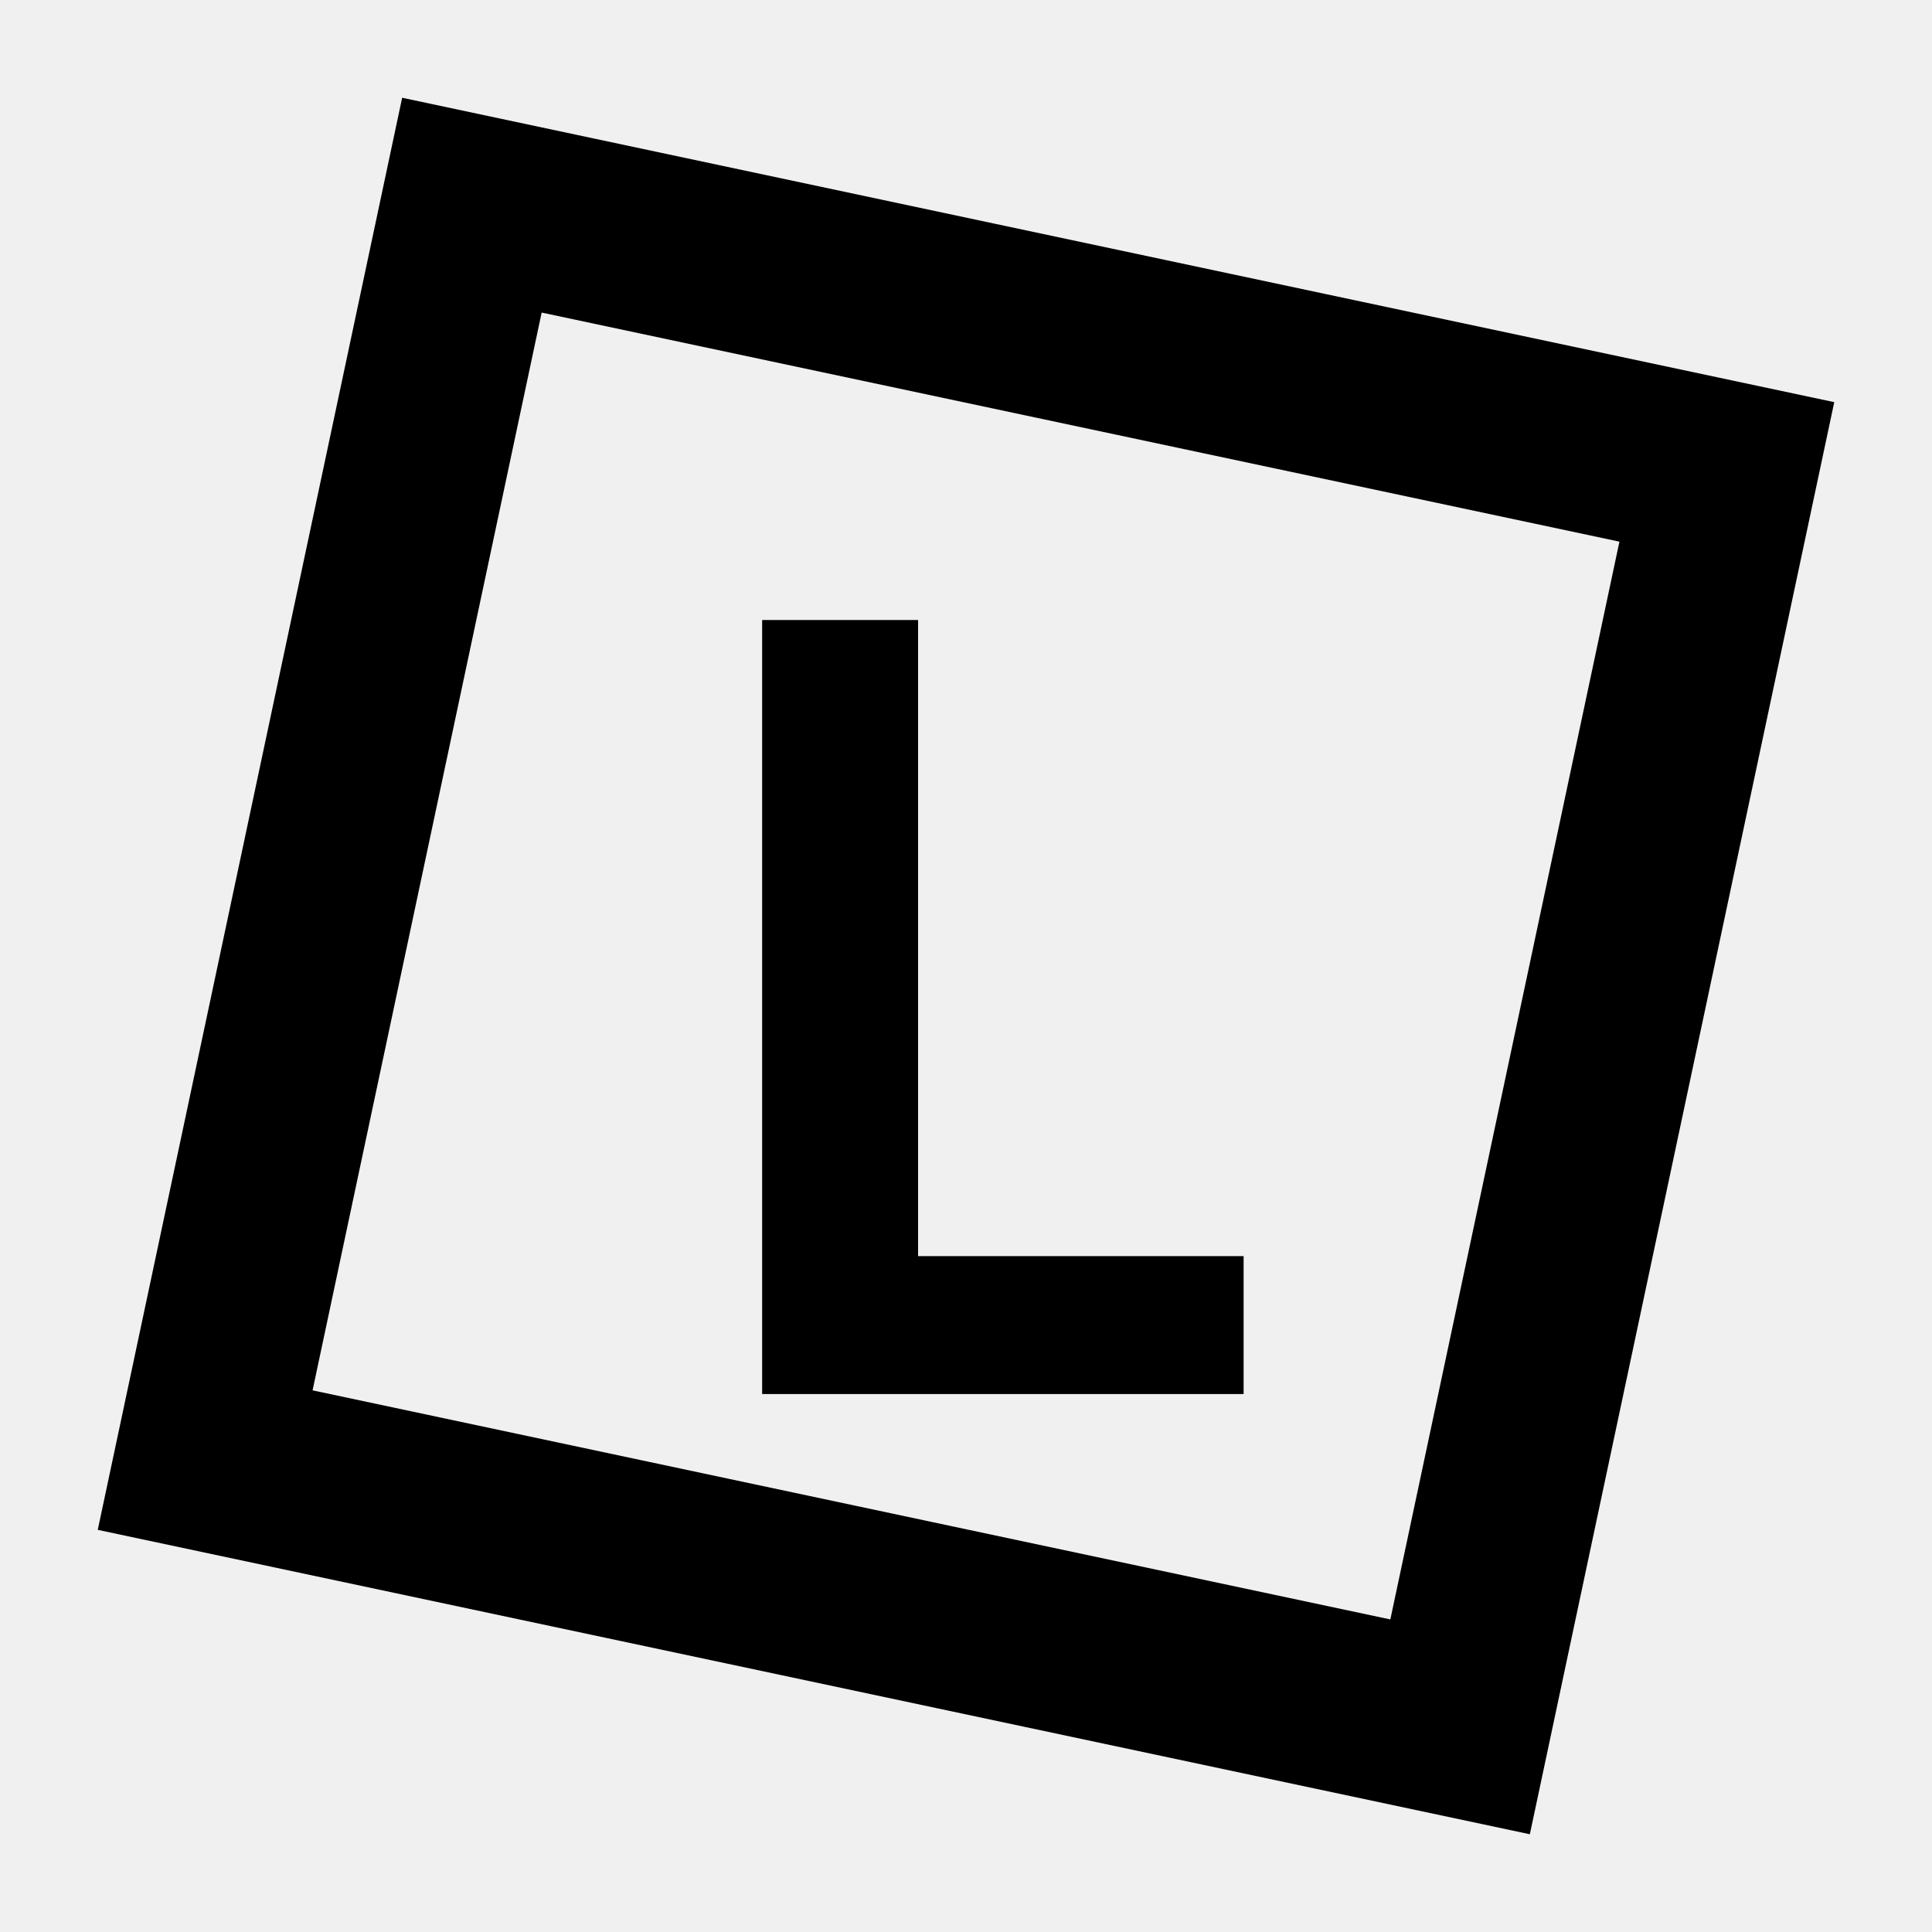
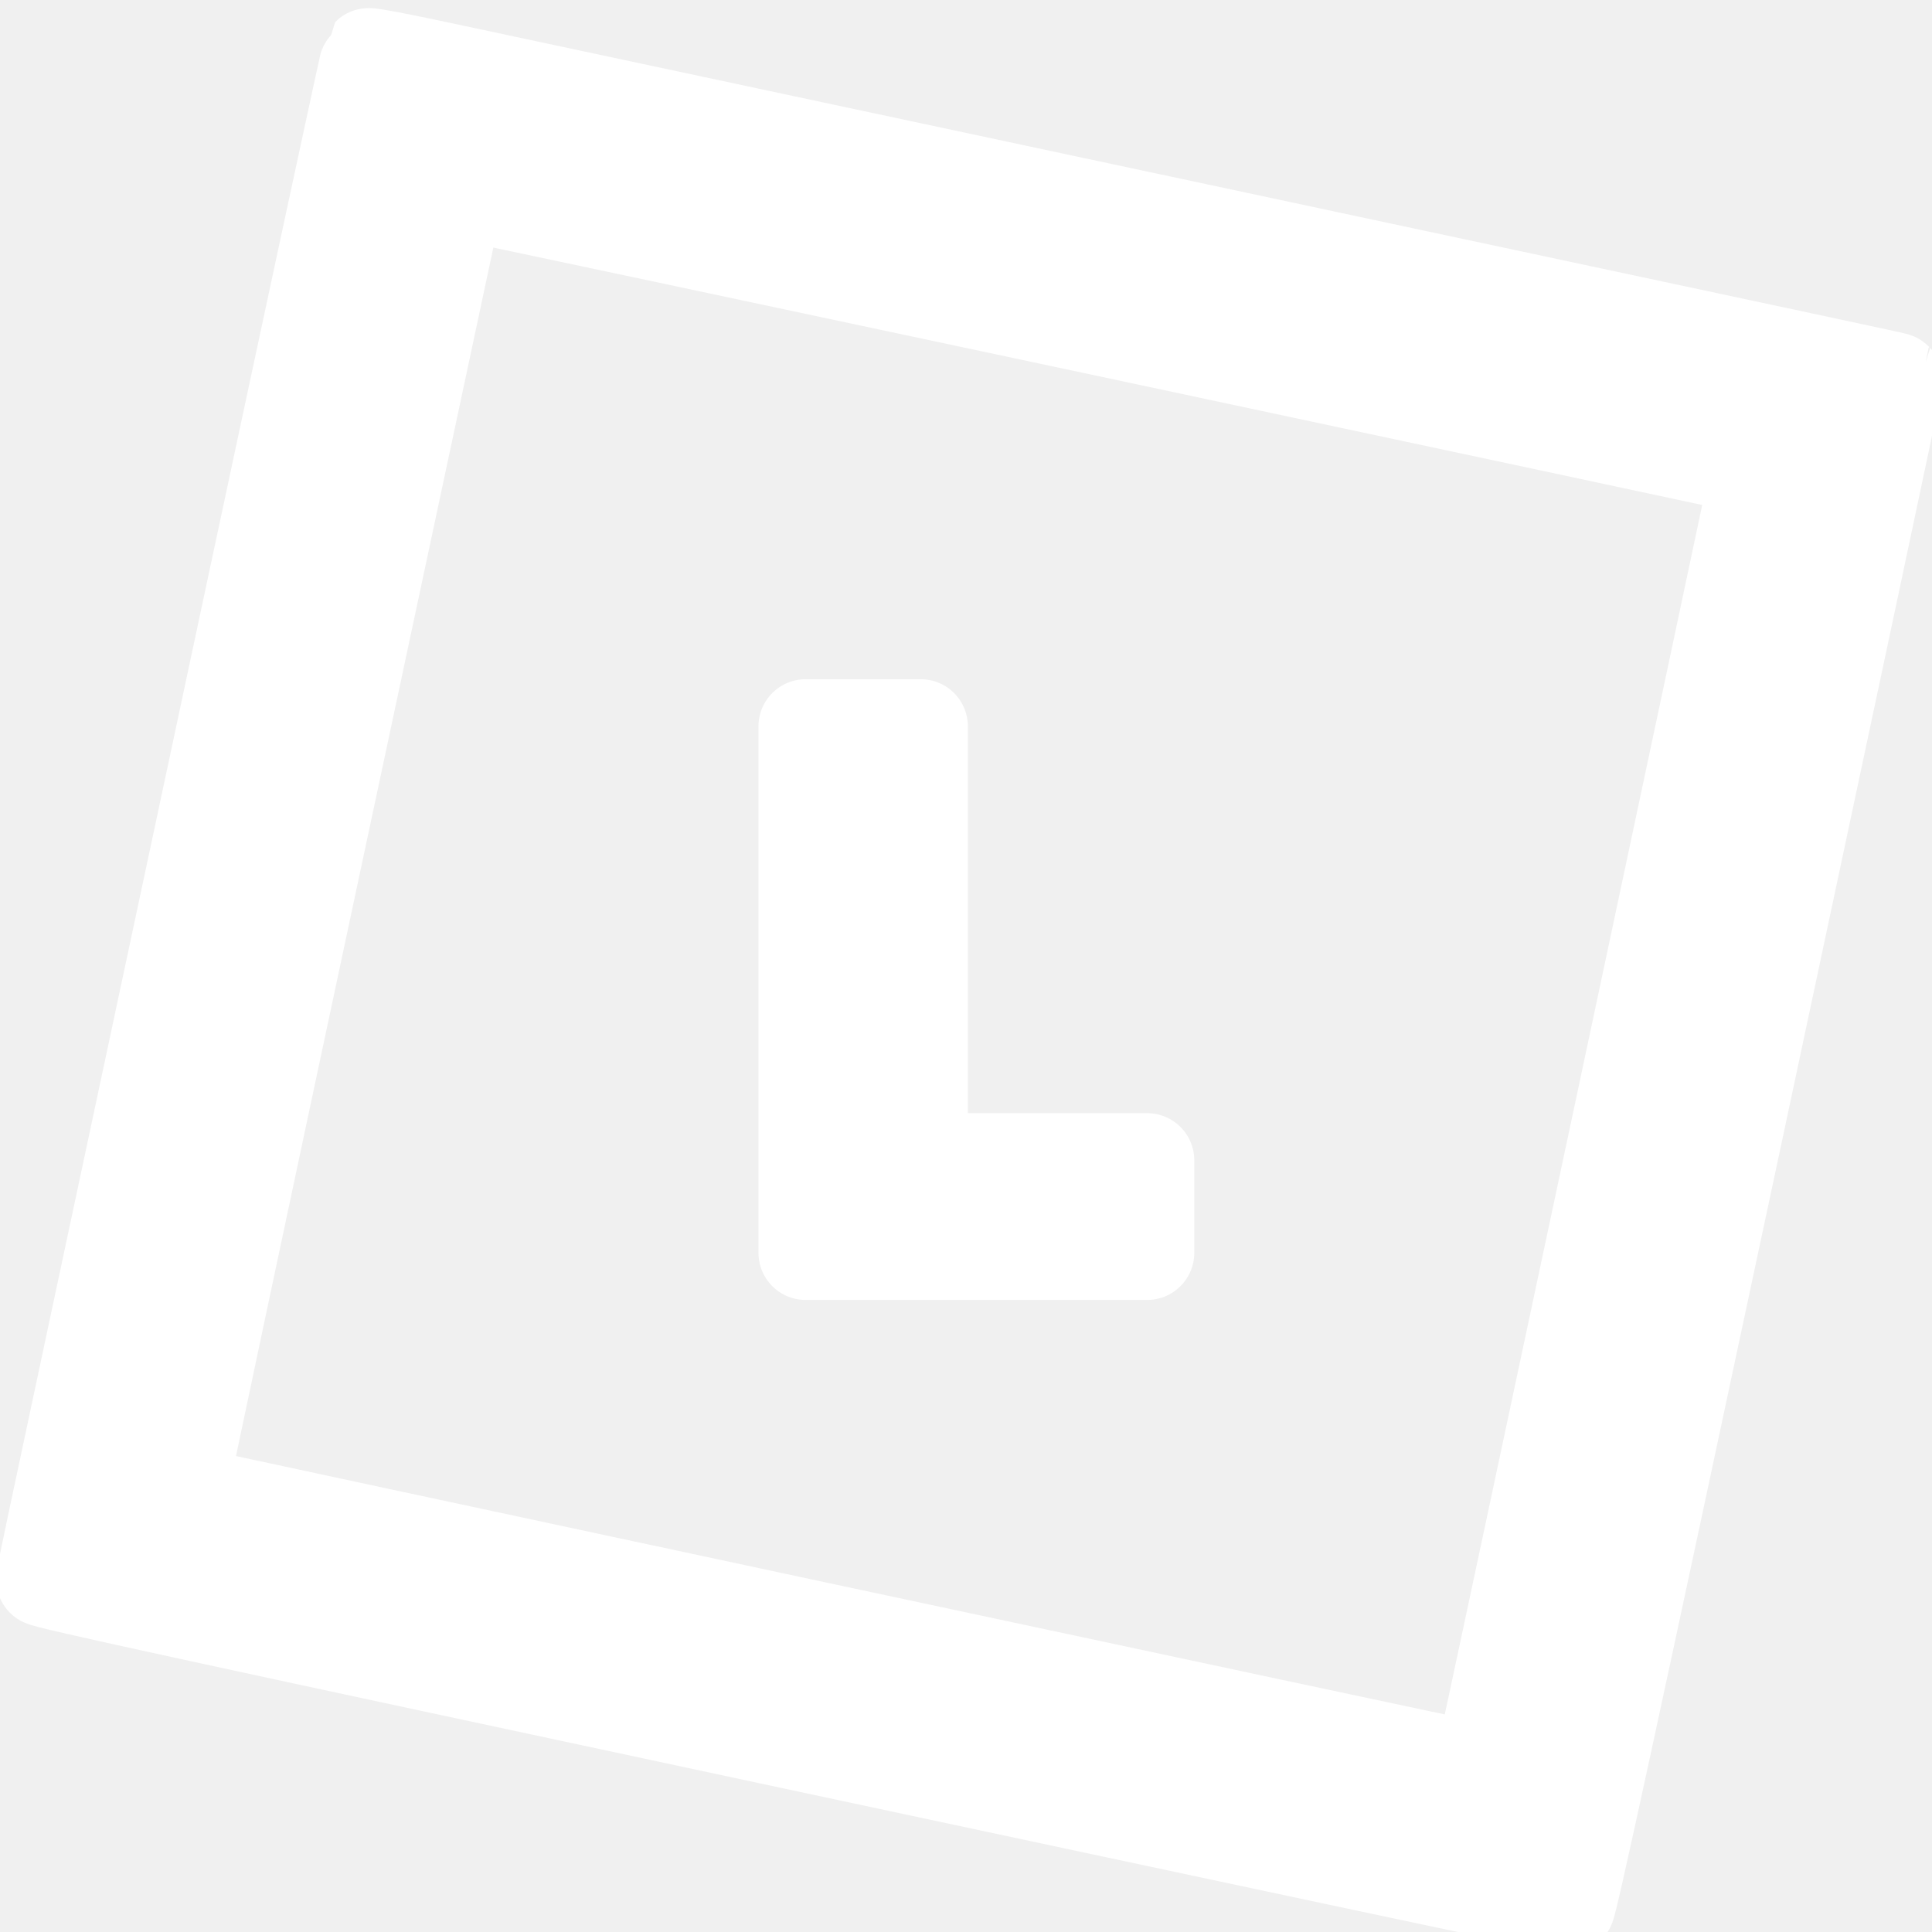
- <svg xmlns="http://www.w3.org/2000/svg" viewBox="0 0 512 512">
-   <style>
-     .brand {
-       stroke: #000;
-       fill: #000;
-     }
-     .box {
-       fill: none;
-       stroke-width: 48;
-     }
-     @media (prefers-color-scheme: dark) {
-       .brand {
-         stroke: #fff;
-         fill: #fff;
-       }
-       .box {
-         fill: none;
-       }
-     }
-   </style>
-   <rect class="brand box" x="86" y="86" width="340" height="340" transform="rotate(12, 256, 256)" />
-   <text class="brand" x="256" y="256" font-family="'IBM Plex Mono', monospace, sans-serif" font-weight="bold" font-size="280" text-anchor="middle" dominant-baseline="central" dy="16" stroke="none">L</text>
+ <svg xmlns="http://www.w3.org/2000/svg" width="1024" height="1024" viewBox="0 0 1024 1024">
+   <g>
+     <path d="M 426.00 924.61 C106.46,856.34 22.54,838.10 22.71,836.95 C22.97,835.17 51.04,703.44 132.35,322.23 C166.65,161.49 195.00,29.67 195.37,29.30 C195.73,28.93 210.09,31.63 227.27,35.28 C244.44,38.94 277.40,45.96 300.50,50.89 C323.60,55.81 461.98,85.33 608.00,116.48 C1002.52,200.64 1004.37,201.03 1004.66,201.33 C1004.81,201.48 966.11,383.60 918.66,606.05 C853.25,912.71 832.04,1010.53 830.95,1010.66 C830.15,1010.75 647.92,972.03 426.00,924.61 ZM 785.50 935.75 C787.79,926.15 931.99,248.66 931.77,248.49 C931.21,248.02 245.43,101.99 243.82,102.00 C242.60,102.00 241.84,103.44 241.04,107.25 C240.44,110.14 207.39,265.05 167.59,451.50 C127.80,637.95 95.40,790.68 95.60,790.89 C96.02,791.35 780.66,937.70 783.23,937.88 C784.26,937.95 785.18,937.08 785.50,935.75 ZM 427.00 524.50 L 427.00 385.00 L 457.50 385.00 L 488.00 385.00 L 488.00 500.00 L 488.00 615.00 L 548.00 615.00 L 608.00 615.00 L 608.00 639.50 L 608.00 664.00 L 517.50 664.00 L 427.00 664.00 L 427.00 524.50 Z" fill="rgba(255,255,255,1)" stroke="rgba(255,255,255,1)" stroke-width="50" stroke-linejoin="round" />
+   </g>
</svg>
